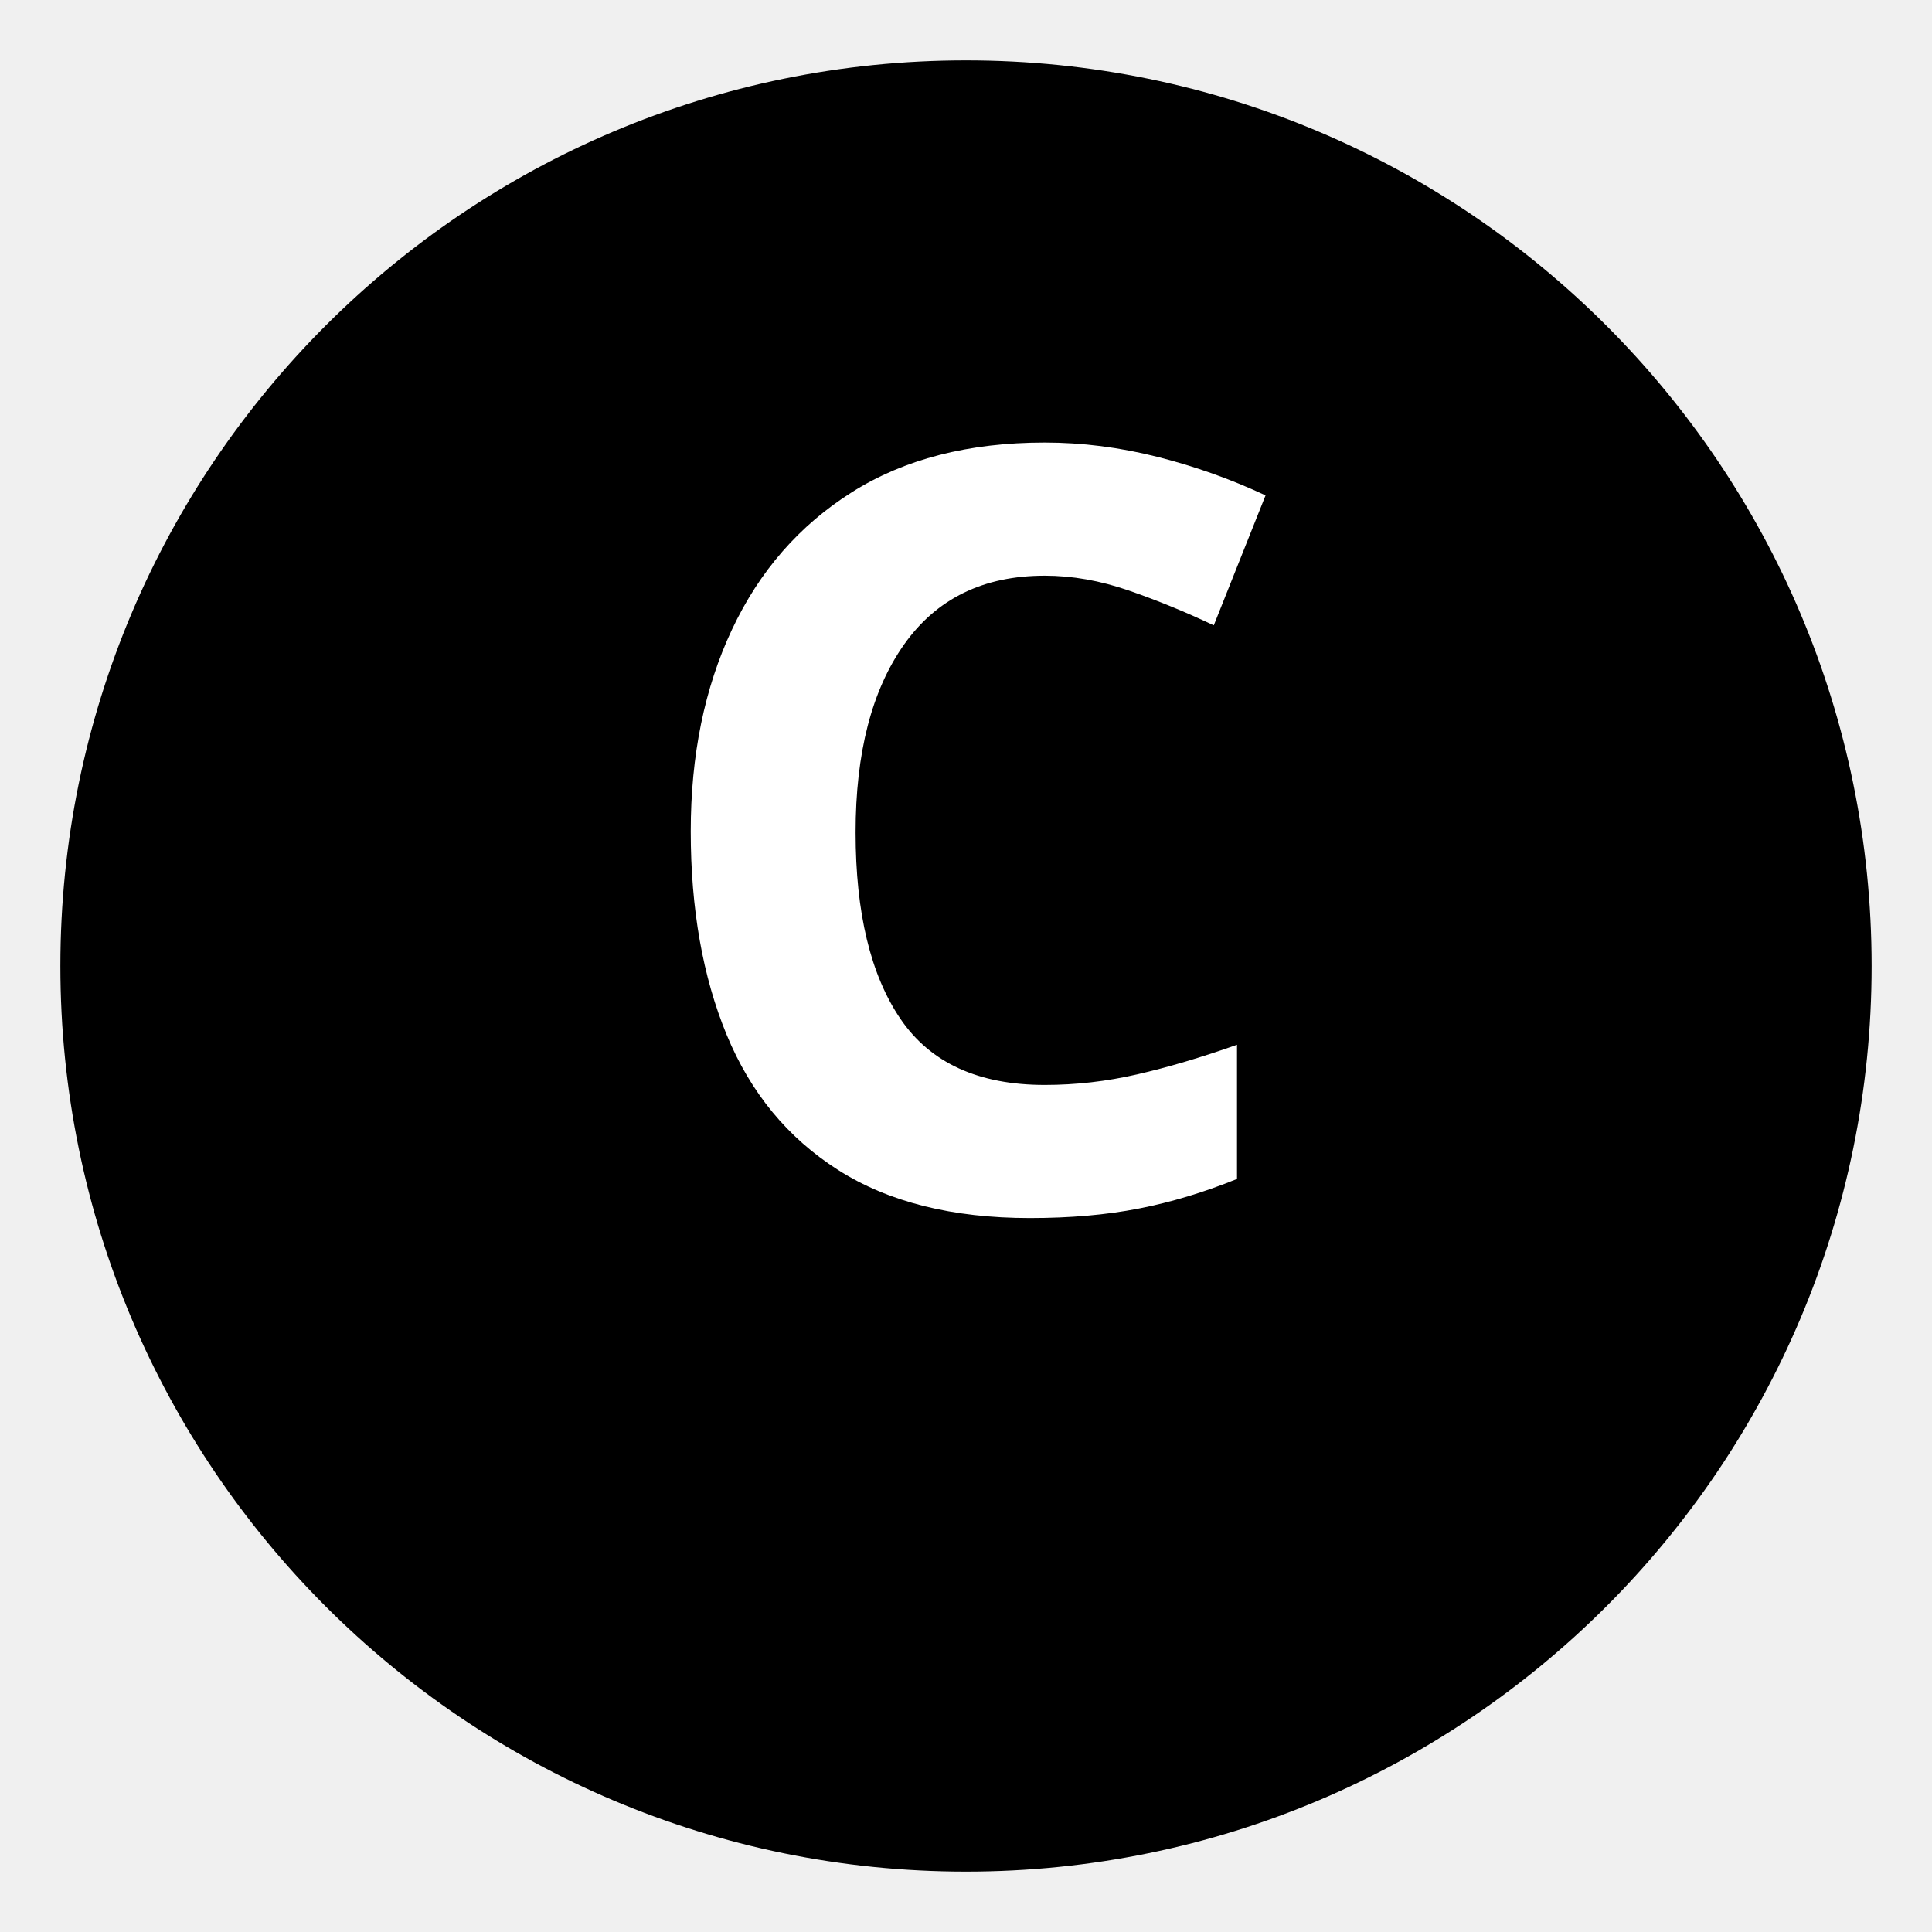
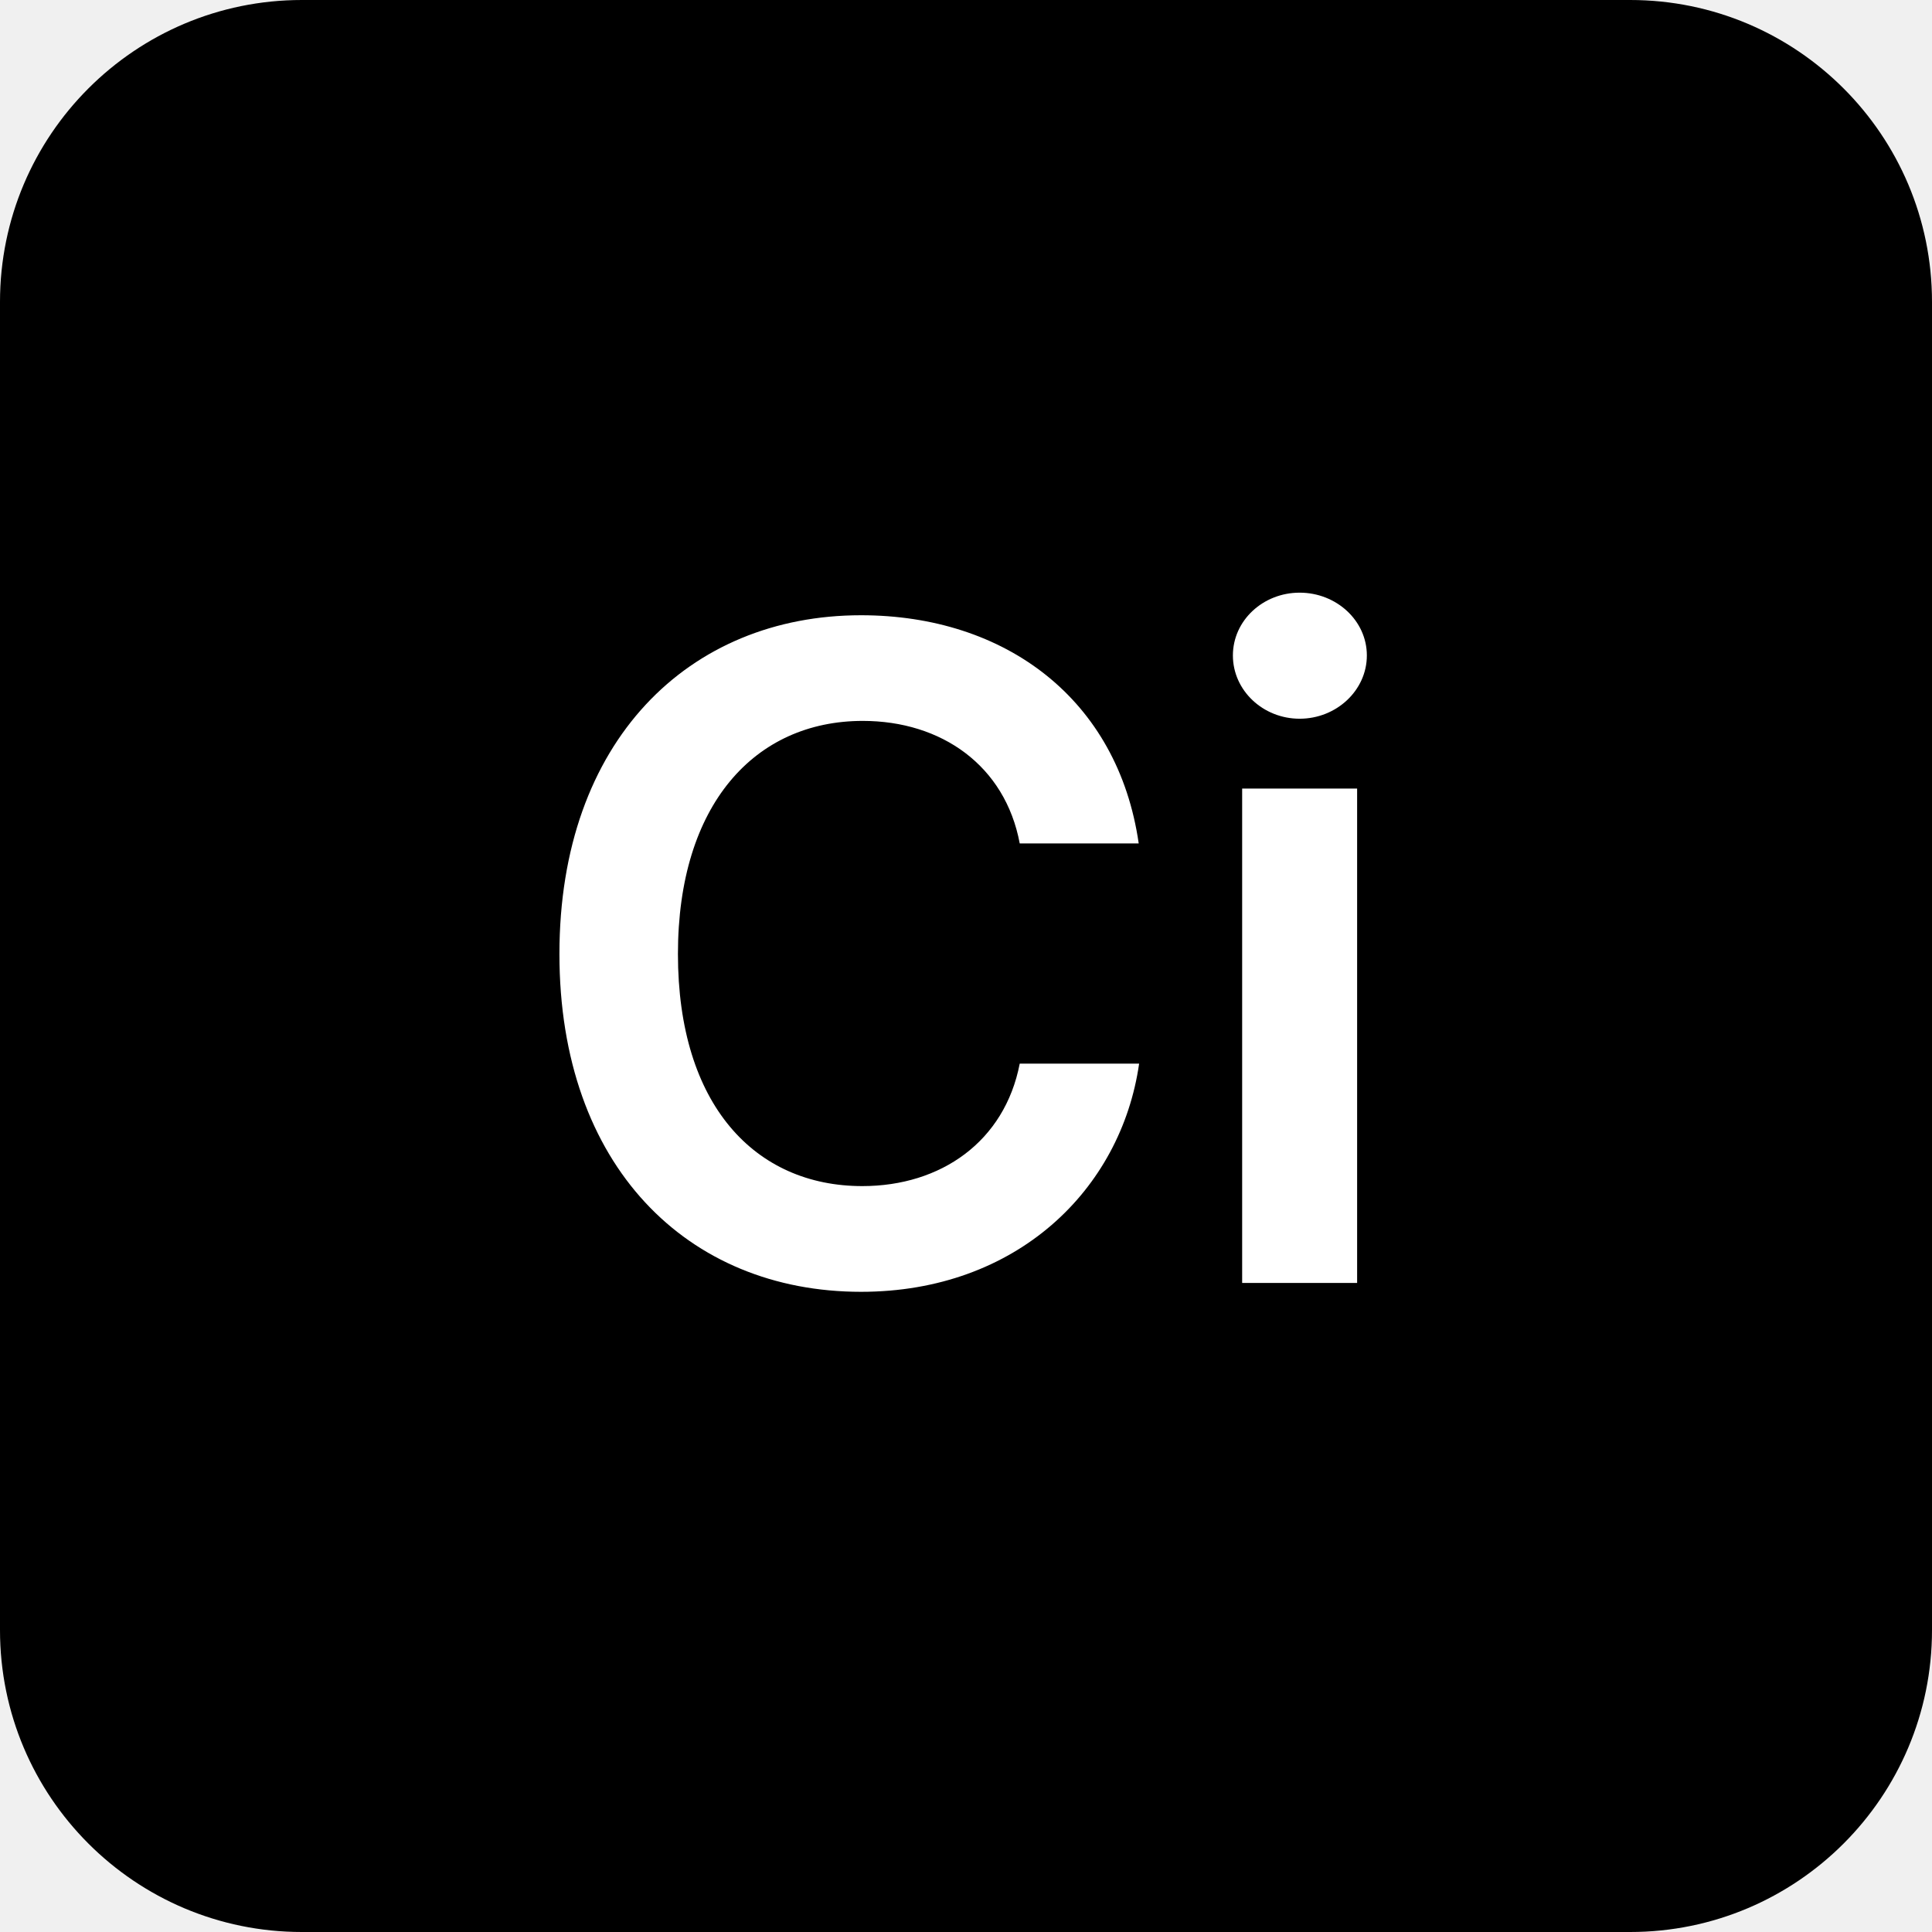
<svg xmlns="http://www.w3.org/2000/svg" viewBox="0 0 512 512">
-   <circle cx="256" cy="256" r="240" fill="#000" />
-   <text x="256" y="320" text-anchor="middle" font-family="system-ui, sans-serif" font-size="280" font-weight="bold" fill="#fff">C</text>
+   <rect width="512" height="512" rx="80" fill="#000000" />
+   <text x="256" y="340" font-family="Inter, -apple-system, sans-serif" font-size="240" font-weight="600" fill="#ffffff" text-anchor="middle">Ci</text>
</svg>
